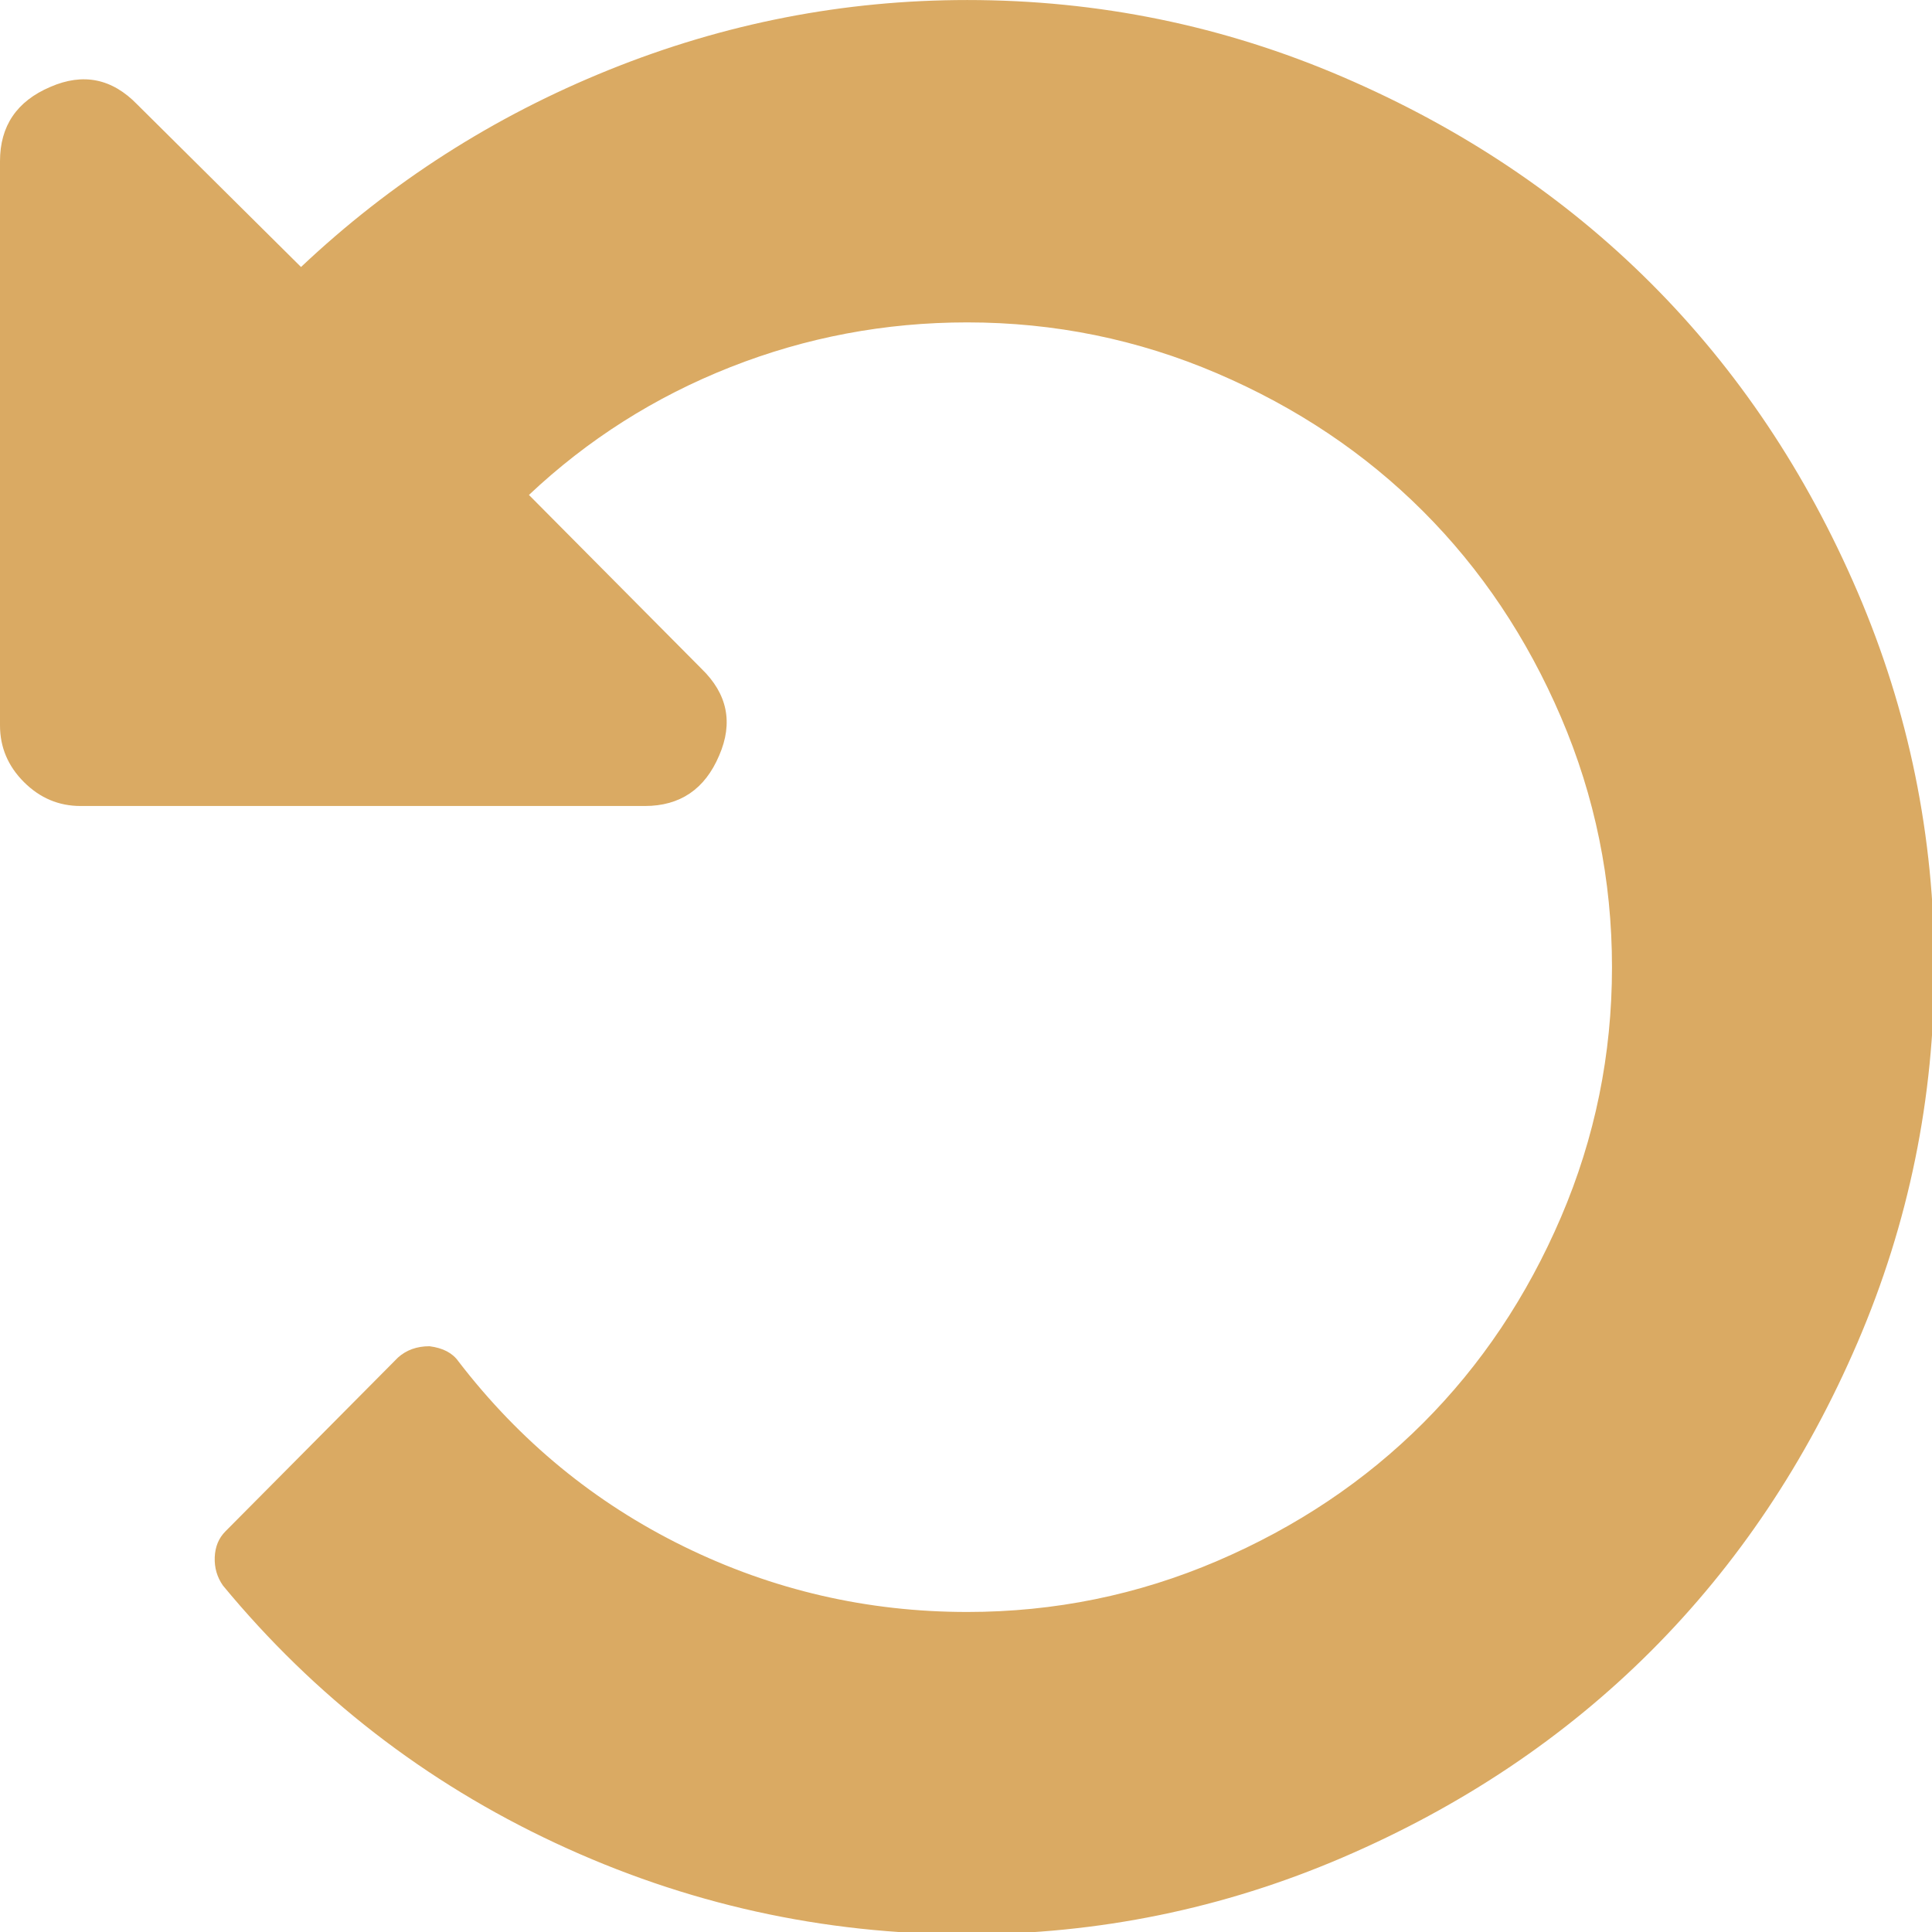
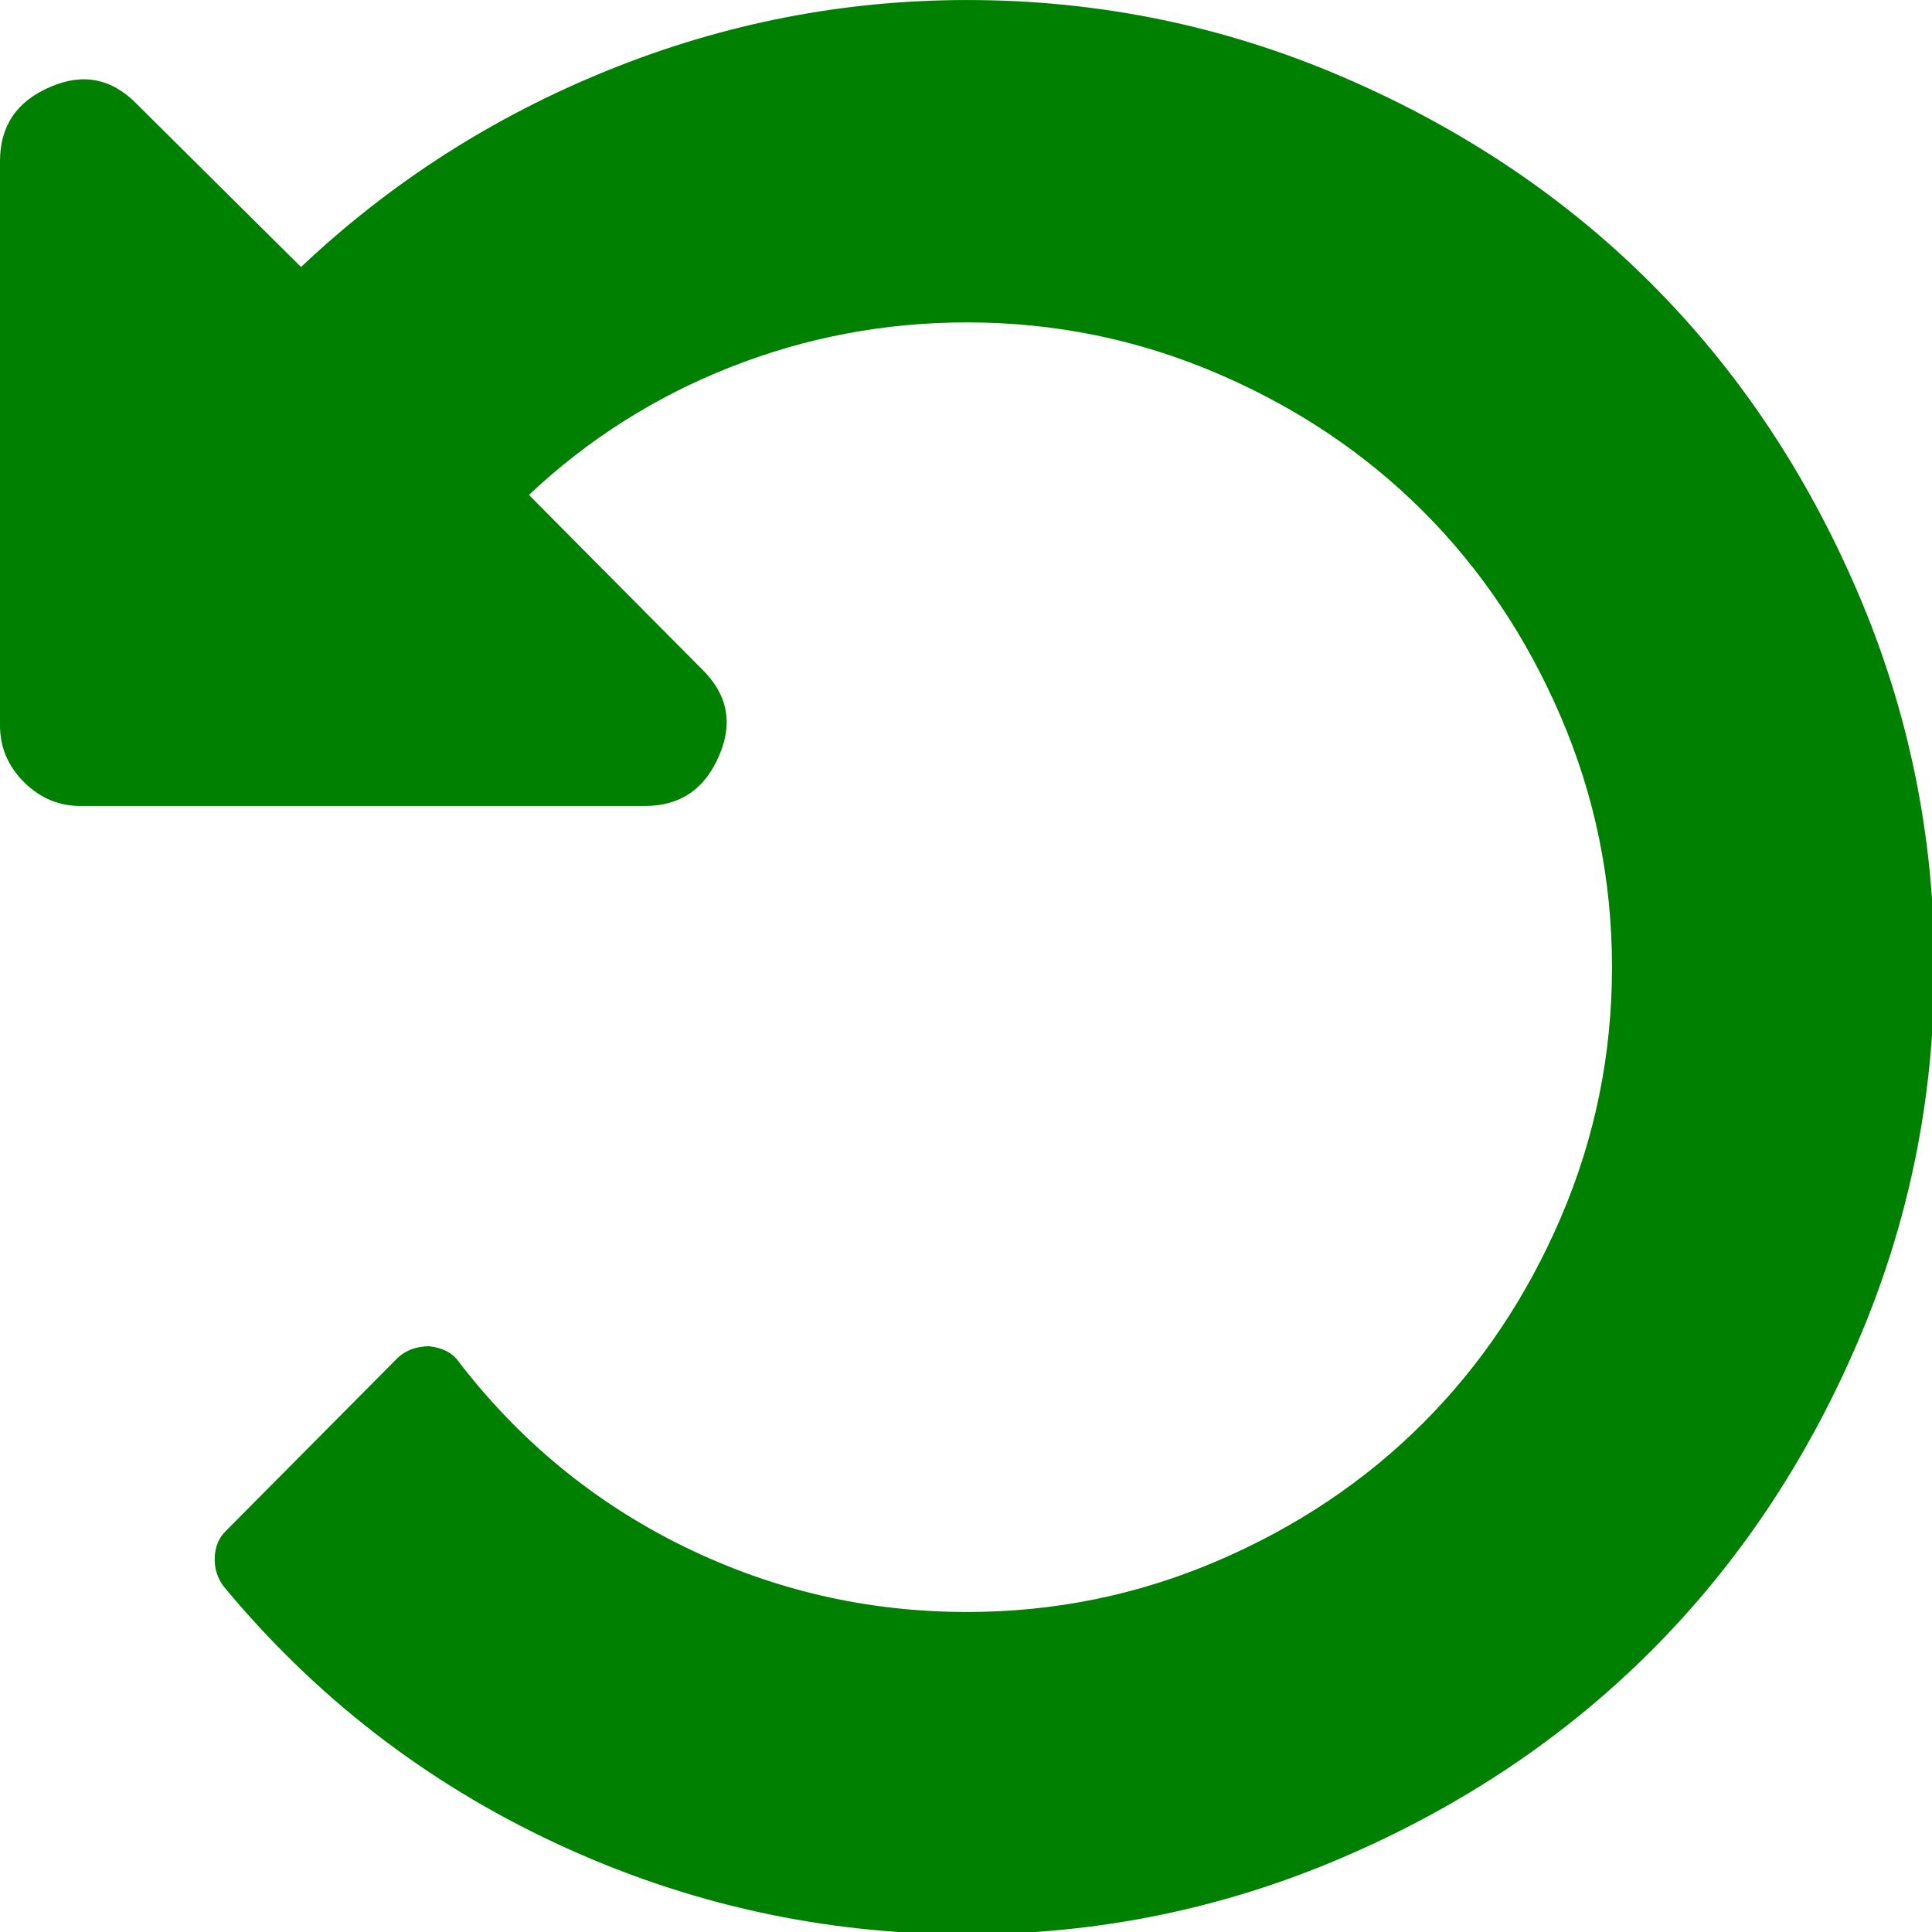
<svg xmlns="http://www.w3.org/2000/svg" viewBox="0 0 438 438" id="vector">
-   <path id="path" d="M 421.125 134.191 C 409.517 107.161 393.908 83.844 374.306 64.242 C 354.7 44.639 331.384 29.033 304.353 17.42 C 277.325 5.807 248.969 0.005 219.275 0.005 C 191.297 0.005 164.223 5.282 138.048 15.848 C 111.879 26.412 88.61 41.305 68.243 60.531 L 31.123 23.696 C 25.412 17.795 18.848 16.464 11.422 19.697 C 3.807 22.937 0 28.554 0 36.547 L 0 164.454 C 0 169.402 1.809 173.685 5.426 177.301 C 9.045 180.918 13.328 182.727 18.276 182.727 L 146.183 182.727 C 154.179 182.727 159.793 178.92 163.029 171.306 C 166.263 163.883 164.932 157.318 159.03 151.605 L 119.915 112.207 C 133.243 99.644 148.468 89.985 165.598 83.227 C 182.729 76.47 200.619 73.089 219.273 73.089 C 239.066 73.089 257.96 76.947 275.947 84.652 C 293.937 92.362 309.491 102.783 322.626 115.917 C 335.76 129.048 346.181 144.607 353.891 162.596 C 361.594 180.583 365.451 199.471 365.451 219.27 C 365.451 239.068 361.595 257.956 353.891 275.942 C 346.181 293.929 335.76 309.486 322.626 322.621 C 309.491 335.755 293.931 346.179 275.947 353.886 C 257.96 361.593 239.066 365.447 219.273 365.447 C 196.622 365.447 175.209 360.498 155.032 350.604 C 134.858 340.71 117.823 326.721 103.928 308.631 C 102.597 306.729 100.407 305.585 97.361 305.202 C 94.505 305.202 92.125 306.057 90.222 307.768 L 51.108 347.17 C 49.587 348.7 48.778 350.648 48.682 353.023 C 48.588 355.408 49.209 357.547 50.54 359.45 C 71.289 384.575 96.411 404.037 125.913 417.832 C 155.415 431.63 186.538 438.533 219.275 438.533 C 248.969 438.533 277.325 432.725 304.353 421.117 C 331.384 409.51 354.693 393.897 374.302 374.296 C 393.907 354.687 409.513 331.375 421.124 304.347 C 432.735 277.319 438.535 248.955 438.535 219.267 C 438.536 189.569 432.732 161.22 421.125 134.191 Z" fill="#daaa63" stroke-width="1" />
+   <path id="path" d="M 421.125 134.191 C 409.517 107.161 393.908 83.844 374.306 64.242 C 354.7 44.639 331.384 29.033 304.353 17.42 C 277.325 5.807 248.969 0.005 219.275 0.005 C 191.297 0.005 164.223 5.282 138.048 15.848 C 111.879 26.412 88.61 41.305 68.243 60.531 L 31.123 23.696 C 25.412 17.795 18.848 16.464 11.422 19.697 C 3.807 22.937 0 28.554 0 36.547 L 0 164.454 C 0 169.402 1.809 173.685 5.426 177.301 C 9.045 180.918 13.328 182.727 18.276 182.727 L 146.183 182.727 C 154.179 182.727 159.793 178.92 163.029 171.306 C 166.263 163.883 164.932 157.318 159.03 151.605 L 119.915 112.207 C 133.243 99.644 148.468 89.985 165.598 83.227 C 182.729 76.47 200.619 73.089 219.273 73.089 C 239.066 73.089 257.96 76.947 275.947 84.652 C 293.937 92.362 309.491 102.783 322.626 115.917 C 335.76 129.048 346.181 144.607 353.891 162.596 C 361.594 180.583 365.451 199.471 365.451 219.27 C 365.451 239.068 361.595 257.956 353.891 275.942 C 346.181 293.929 335.76 309.486 322.626 322.621 C 309.491 335.755 293.931 346.179 275.947 353.886 C 257.96 361.593 239.066 365.447 219.273 365.447 C 196.622 365.447 175.209 360.498 155.032 350.604 C 134.858 340.71 117.823 326.721 103.928 308.631 C 102.597 306.729 100.407 305.585 97.361 305.202 C 94.505 305.202 92.125 306.057 90.222 307.768 L 51.108 347.17 C 49.587 348.7 48.778 350.648 48.682 353.023 C 48.588 355.408 49.209 357.547 50.54 359.45 C 71.289 384.575 96.411 404.037 125.913 417.832 C 155.415 431.63 186.538 438.533 219.275 438.533 C 248.969 438.533 277.325 432.725 304.353 421.117 C 331.384 409.51 354.693 393.897 374.302 374.296 C 393.907 354.687 409.513 331.375 421.124 304.347 C 432.735 277.319 438.535 248.955 438.535 219.267 C 438.536 189.569 432.732 161.22 421.125 134.191 Z" fill="#008000" stroke-width="1" />
</svg>
